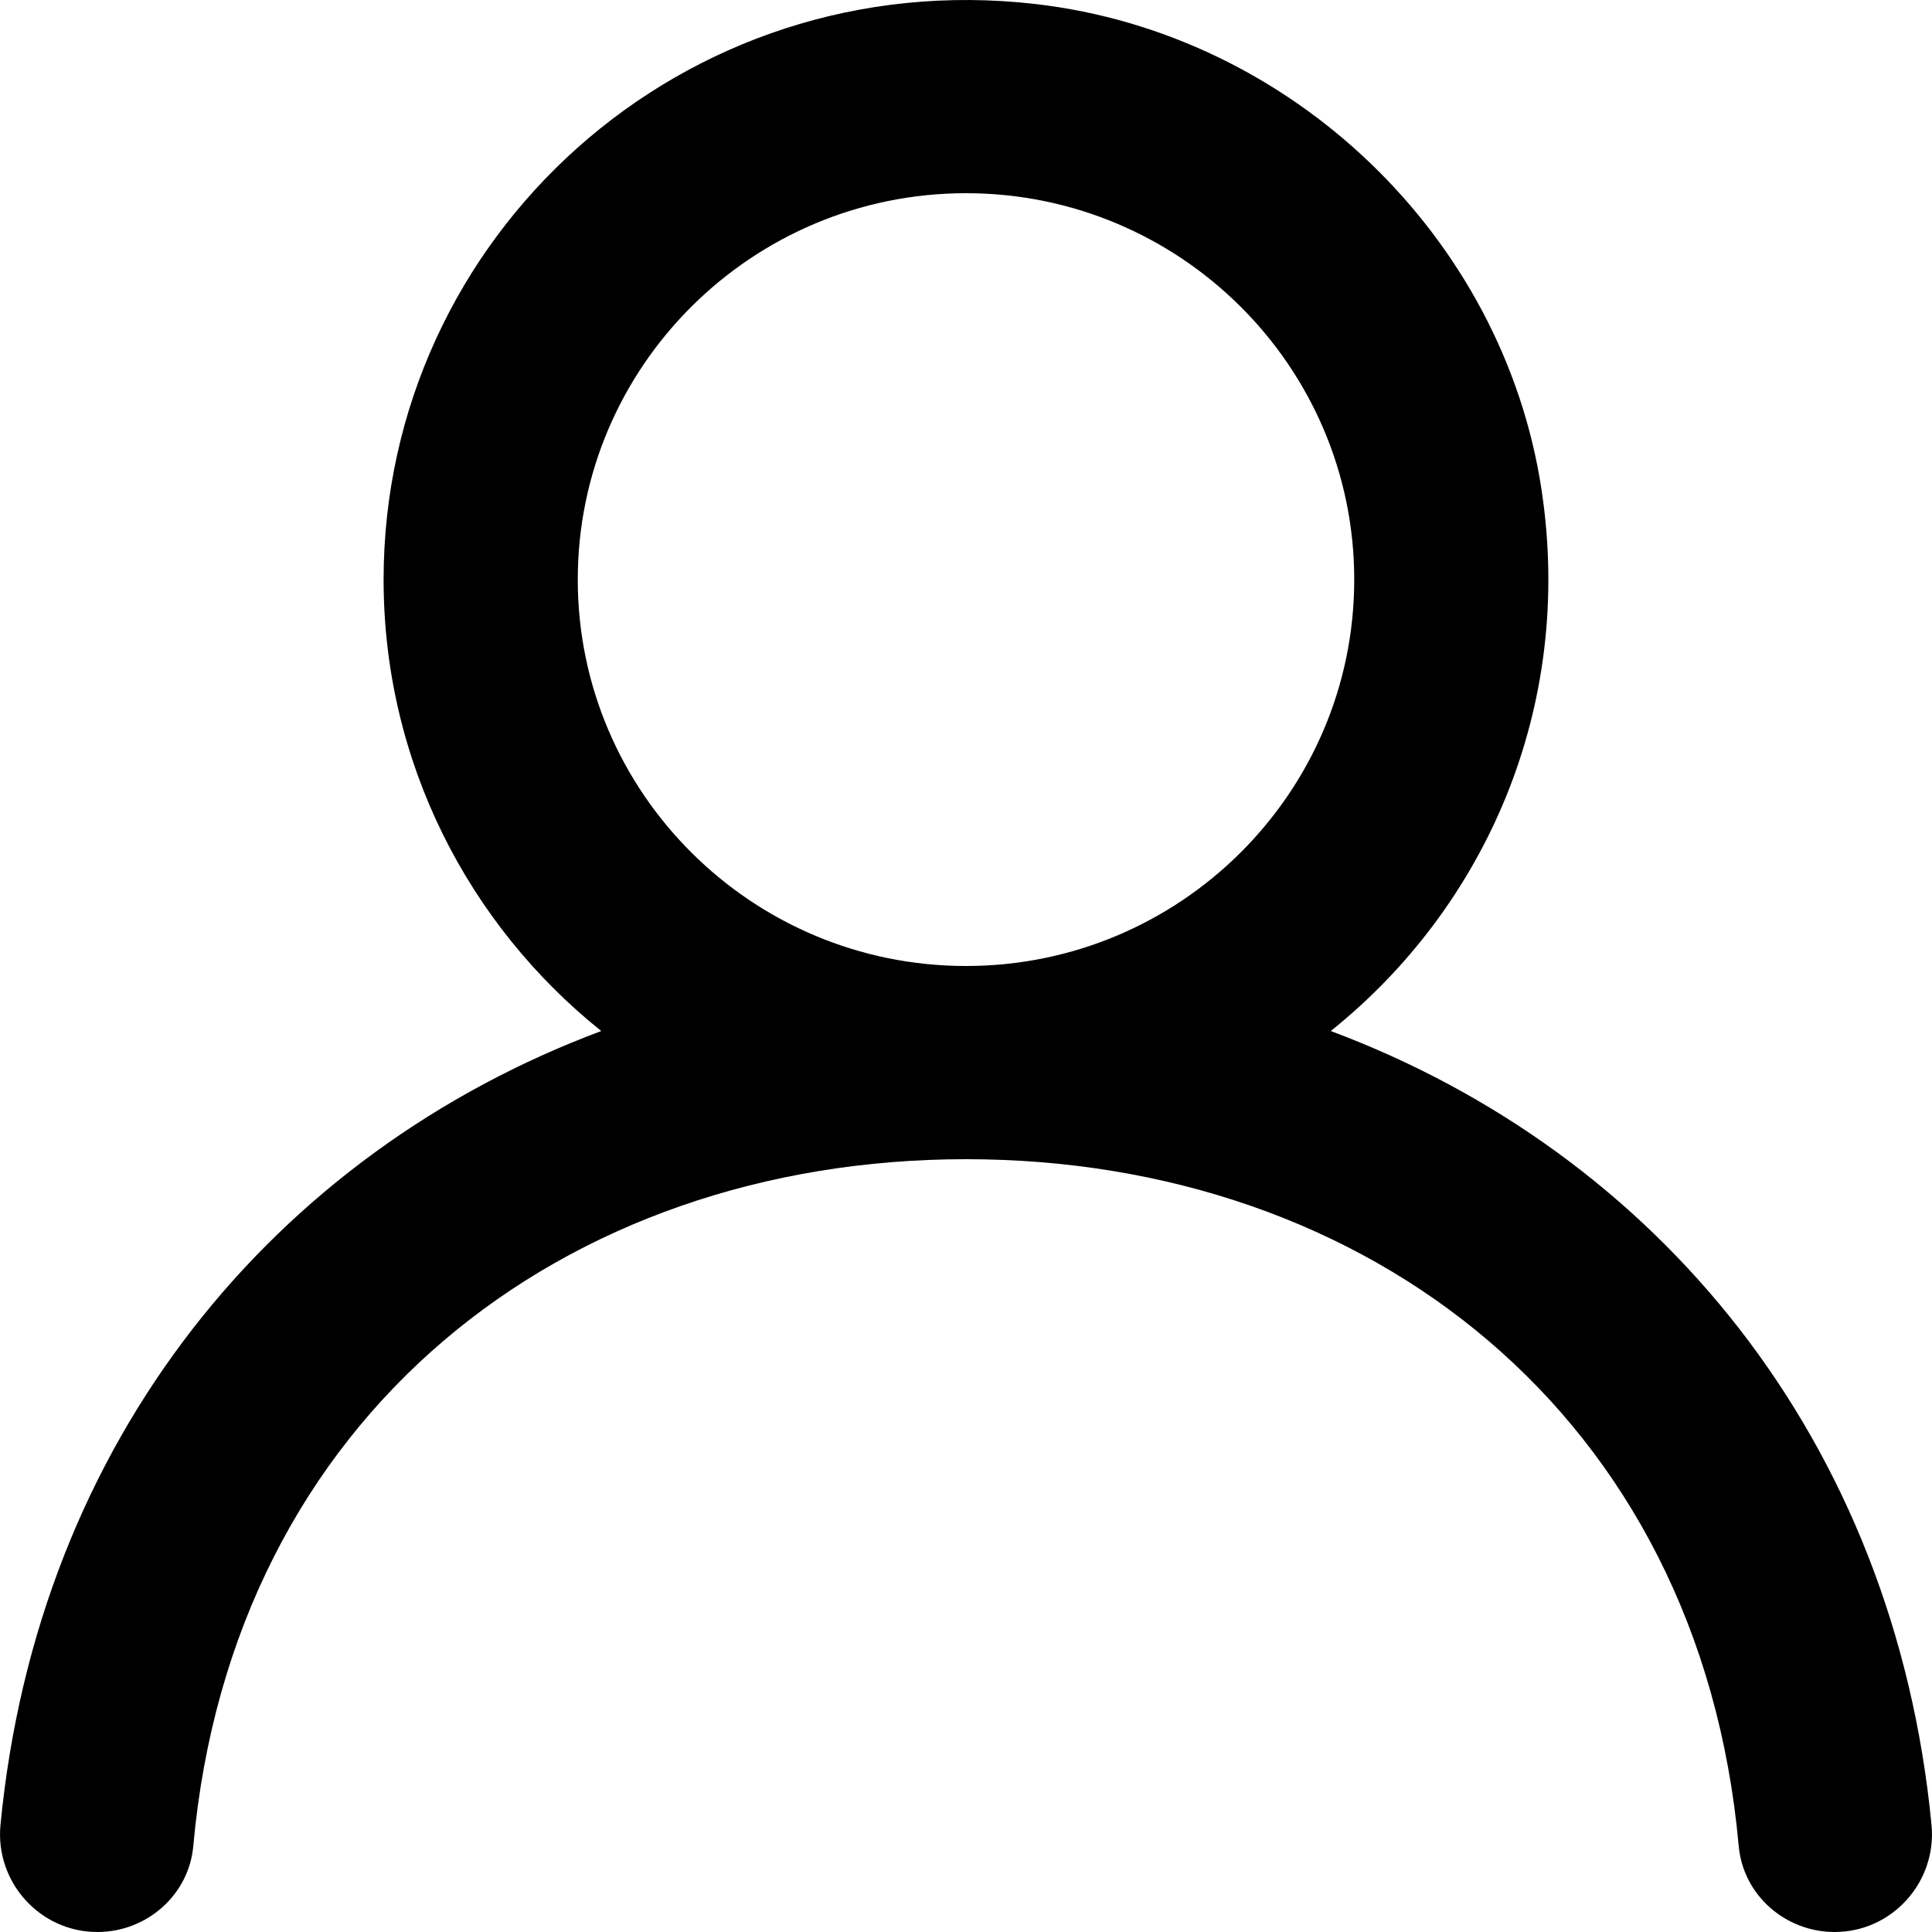
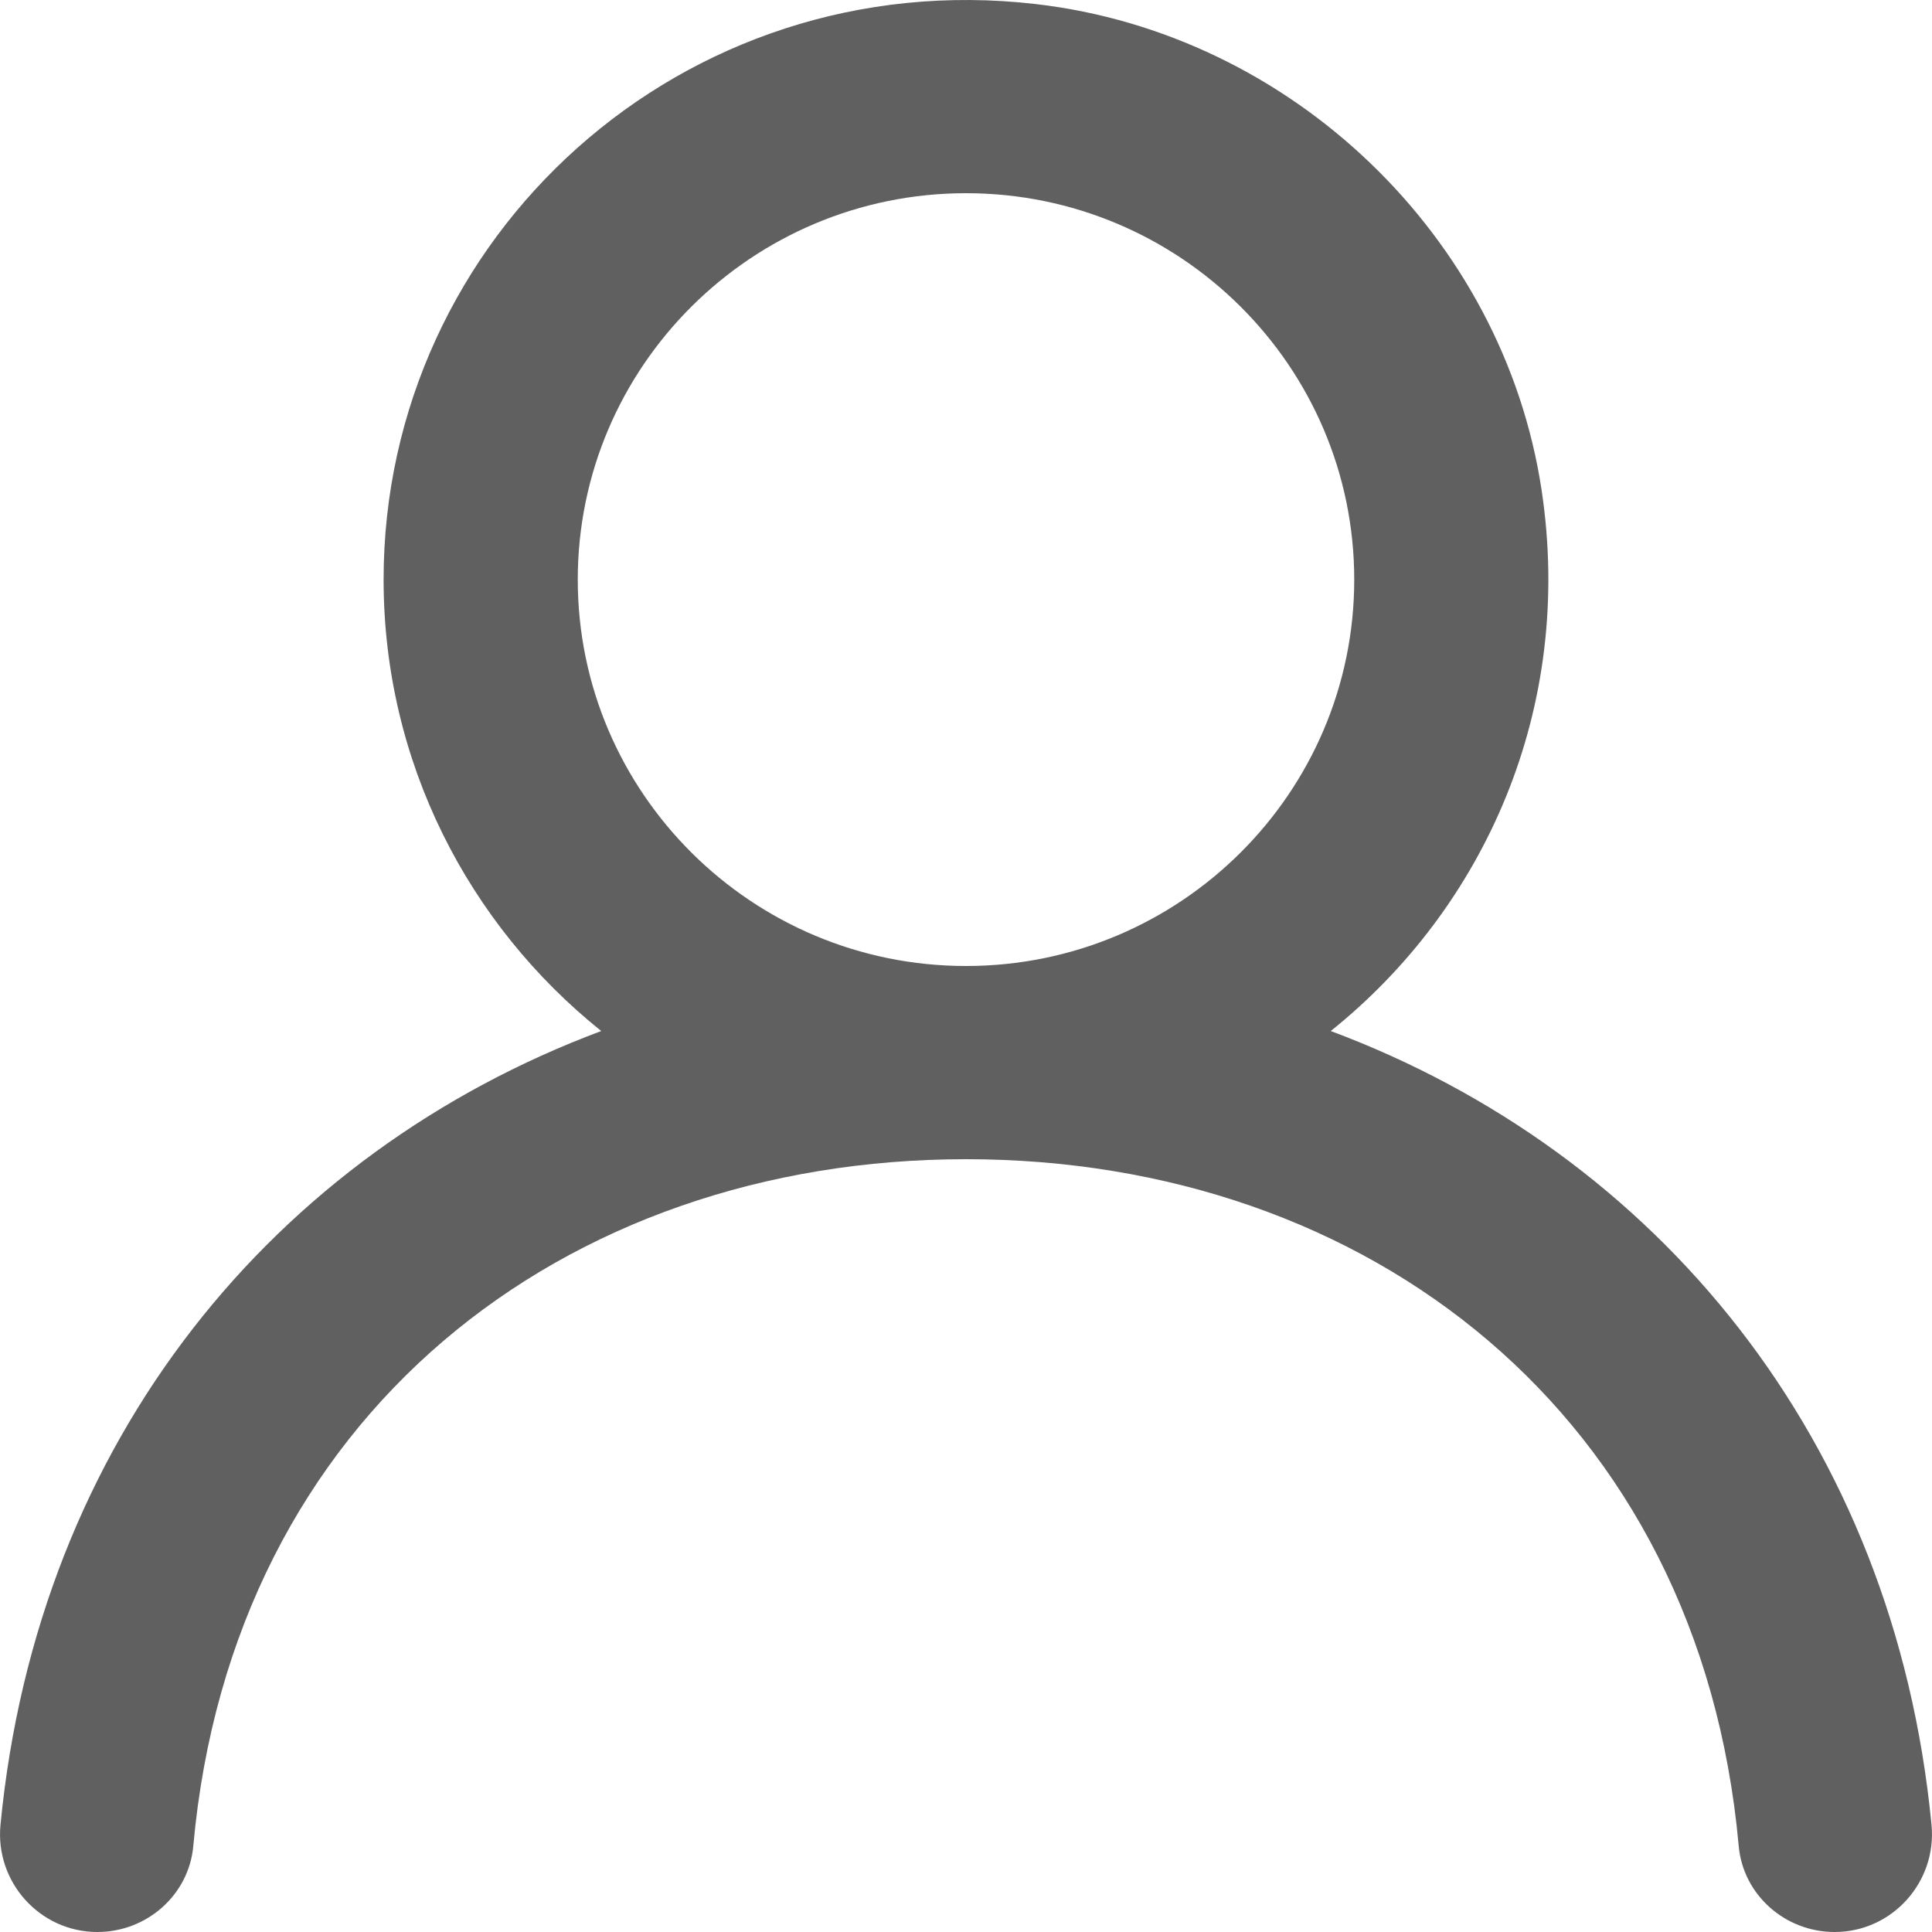
<svg xmlns="http://www.w3.org/2000/svg" width="23px" height="23px" viewBox="0 0 20 20" version="1.1">
  <defs>

</defs>
  <g id="Page-1" stroke="none" stroke-width="0.5" fill="none" fill-rule="evenodd">
-     <g id="Dribbble-Light-Preview" transform="translate(-180, -2159)" fill="#000000">
+     <g id="Dribbble-Light-Preview" transform="translate(-180, -2159)" fill="#606060">
      <g id="icons" transform="translate(56, 160)">
        <path d="M134,2009 C131.783,2009 129.981,2007.206 129.981,2005 C129.981,2002.794 131.783,2001 134,2001 C136.217,2001 138.019,2002.794 138.019,2005 C138.019,2007.206 136.217,2009 134,2009 M137.776,2009.673 C139.37,2008.396 140.3,2006.331 139.958,2004.07 C139.561,2001.447 137.369,1999.348 134.722,1999.042 C131.07,1998.619 127.971,2001.449 127.971,2005 C127.971,2006.89 128.852,2008.574 130.224,2009.673 C126.852,2010.934 124.39,2013.895 124.005,2017.891 C123.948,2018.482 124.412,2019 125.008,2019 C125.52,2019 125.956,2018.616 126.001,2018.109 C126.404,2013.646 129.837,2011 134,2011 C138.163,2011 141.596,2013.646 141.999,2018.109 C142.044,2018.616 142.48,2019 142.992,2019 C143.588,2019 144.052,2018.482 143.995,2017.891 C143.61,2013.895 141.148,2010.934 137.776,2009.673" id="profile-[#1341]">

</path>
      </g>
    </g>
  </g>
</svg>
